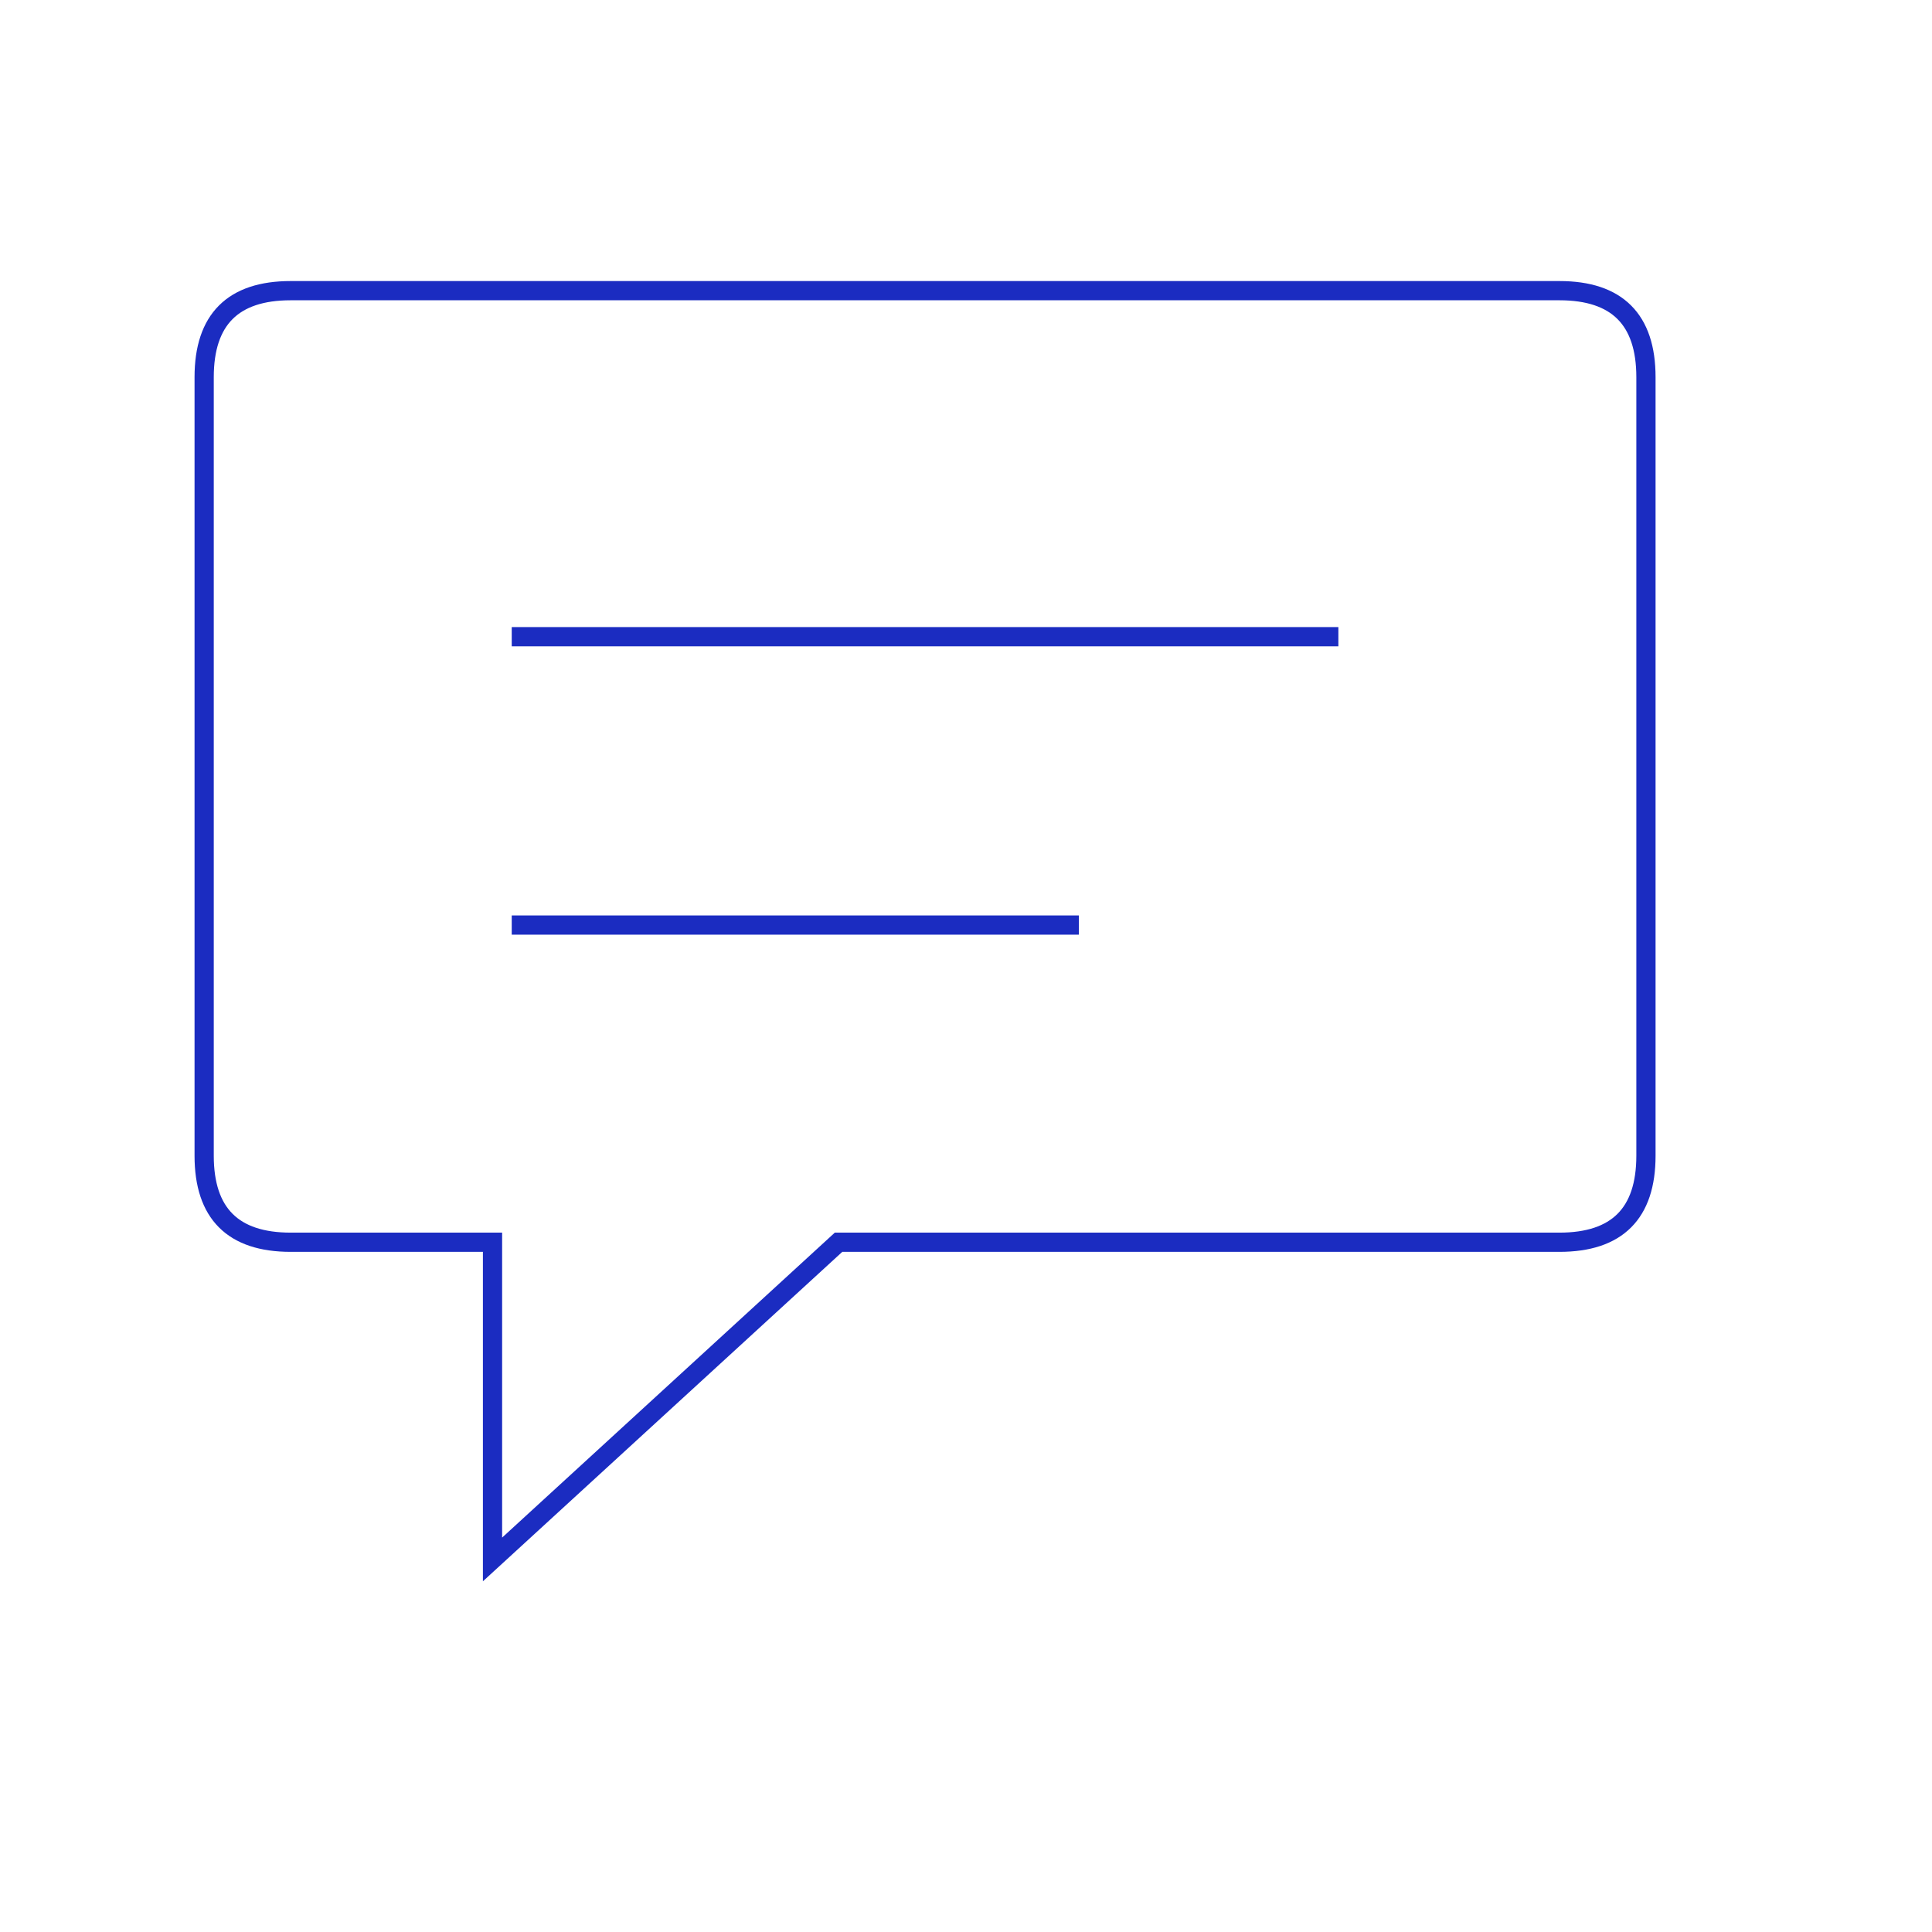
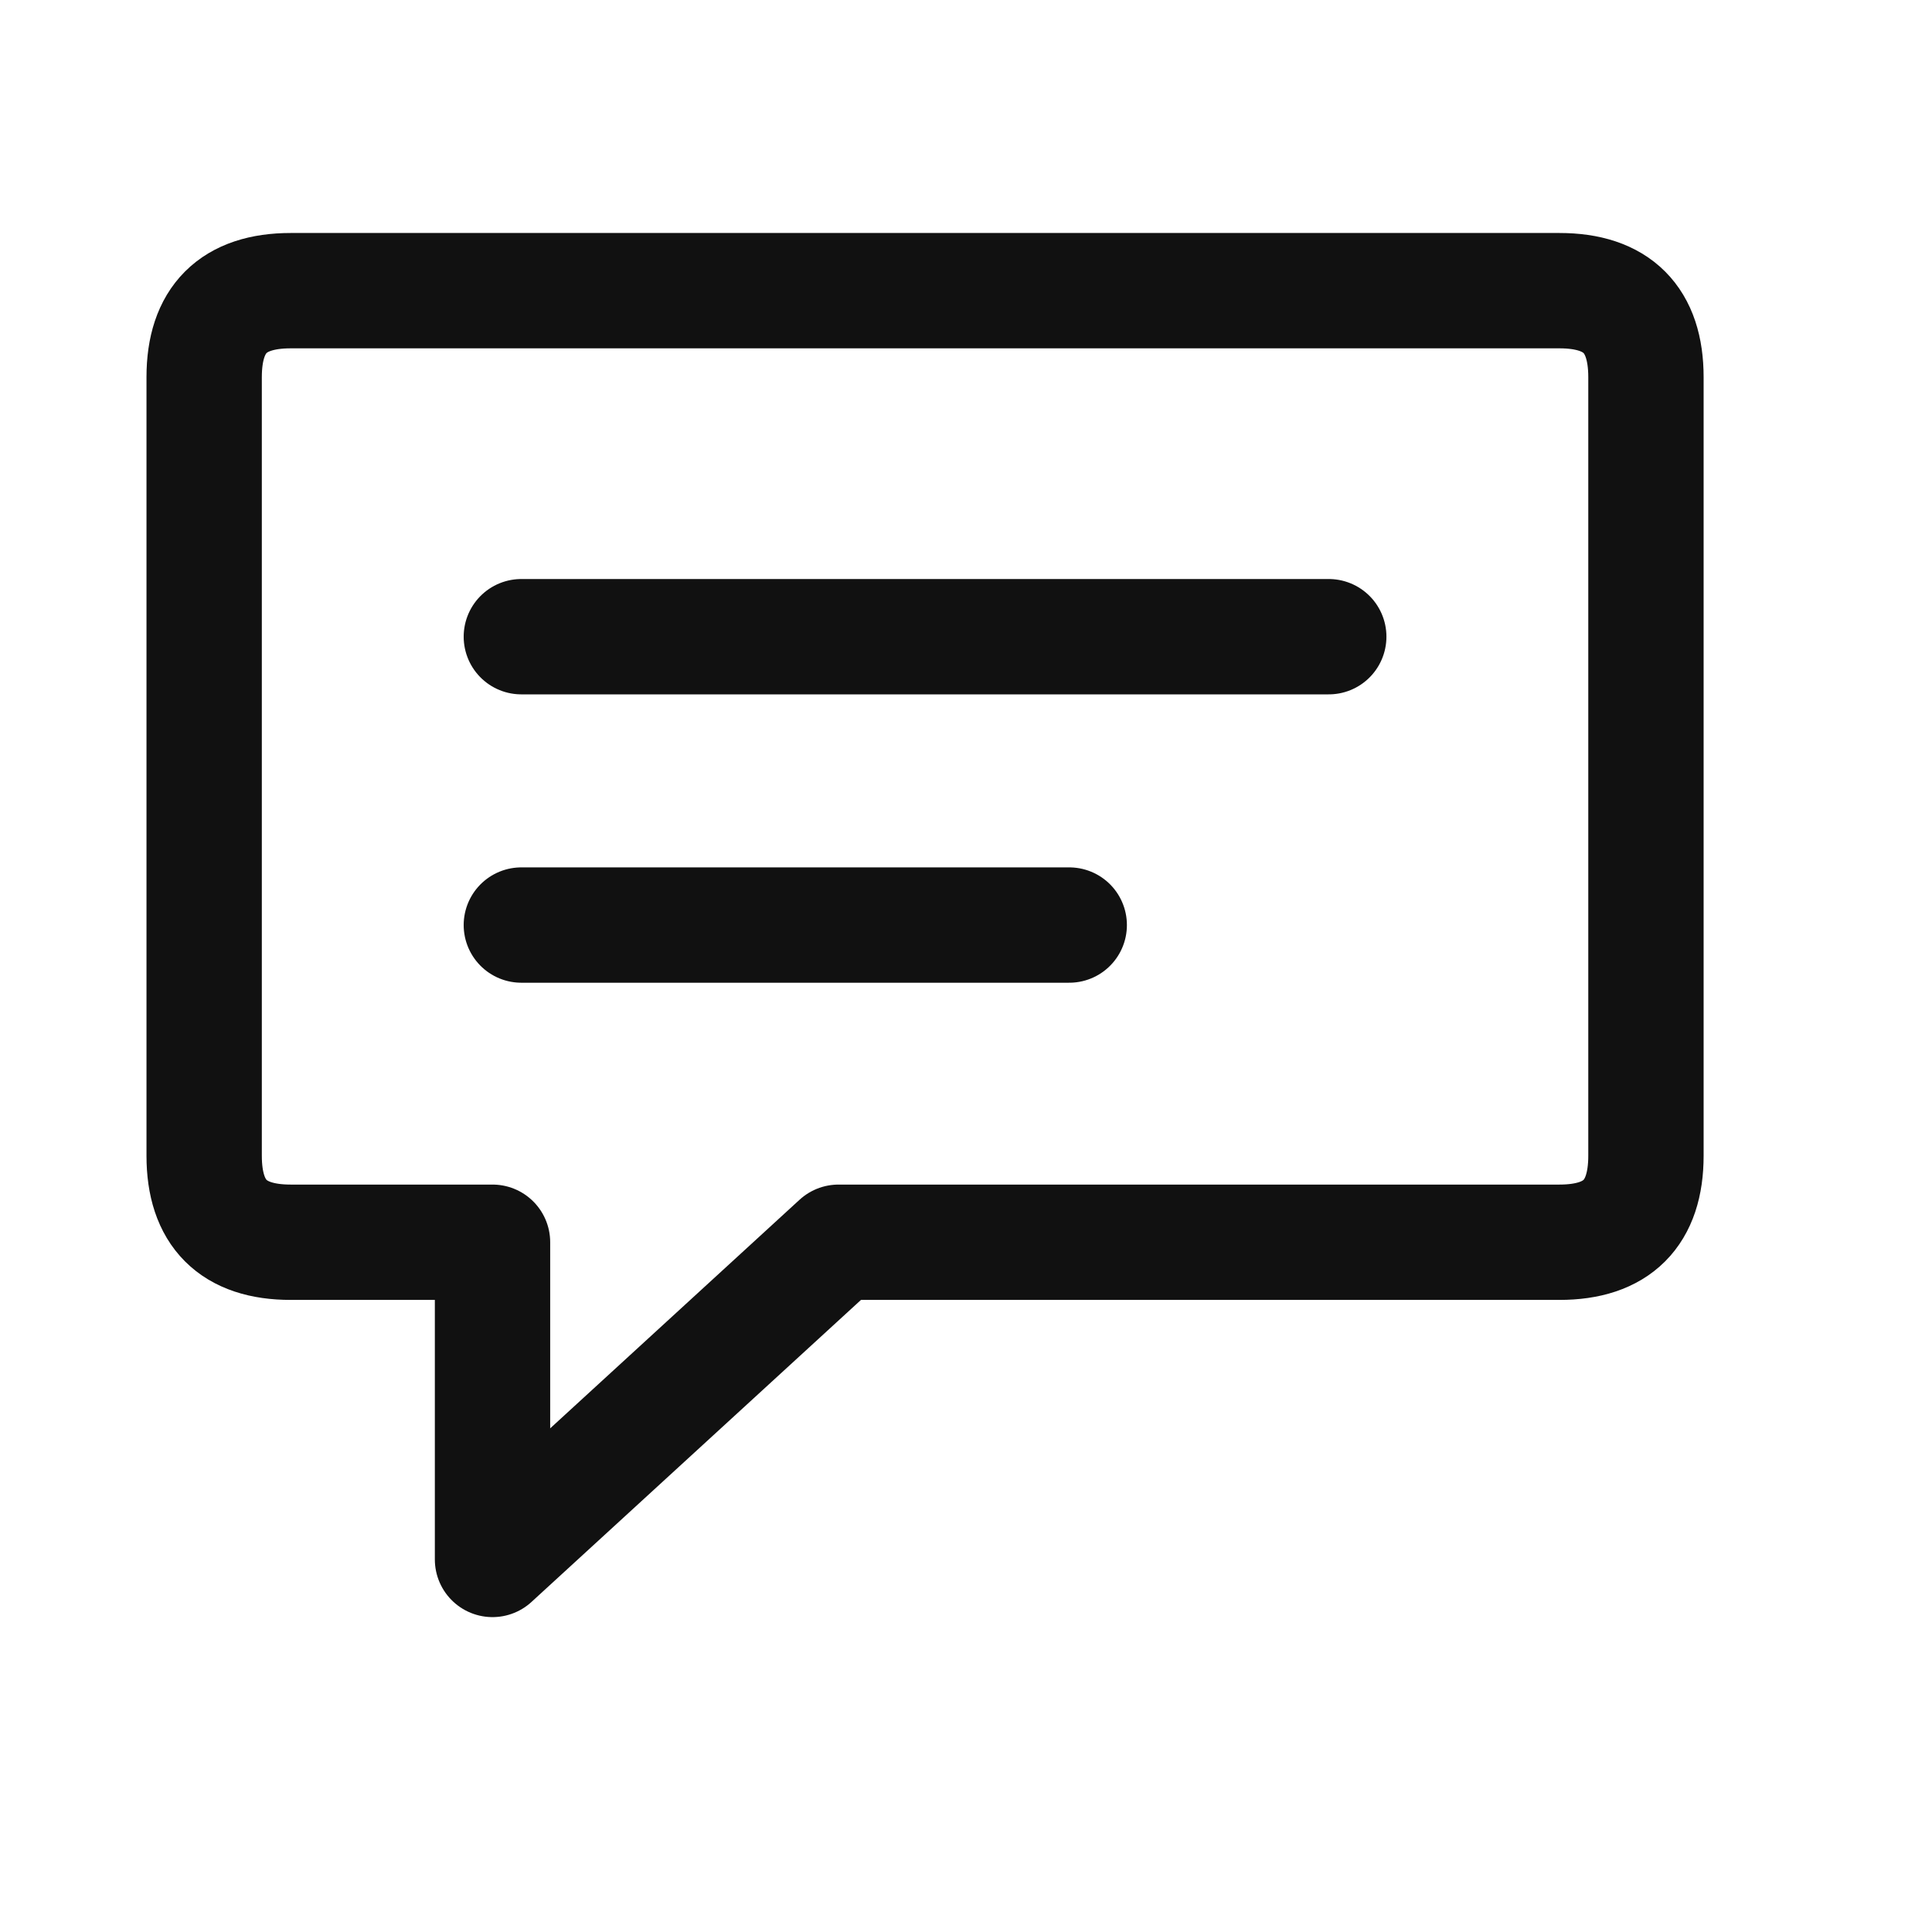
- <svg xmlns="http://www.w3.org/2000/svg" contentScriptType="text/ecmascript" zoomAndPan="magnify" contentStyleType="text/css" stroke="#000000" stroke-linecap="square" version="1" width="101" stroke-miterlimit="10" fill="#000000" preserveAspectRatio="xMidYMid meet" viewBox="0 0 100.5 100.5" height="101">
+ <svg xmlns="http://www.w3.org/2000/svg" contentScriptType="text/ecmascript" zoomAndPan="magnify" contentStyleType="text/css" stroke="#111111" stroke-linecap="round" version="1" width="101" stroke-miterlimit="10" fill="#000000" preserveAspectRatio="xMidYMid meet" viewBox="0 0 100.5 100.5" height="101" stroke-width="6" stroke-linejoin="round">
  <g>
-     <g fill="none" stroke="#1b2cc1">
+     <g fill="none" stroke="#111111">
      <path d="M15.12 15.12h66c3 0 4.5 1.5 4.5 4.5v40.5c0 3-1.5 4.5-4.5 4.5H43.62l-18 16.5V64.62H15.12c-3 0-4.5-1.5-4.5-4.5V19.62c0-3 1.5-4.5 4.5-4.5Z" />
      <path d="M27.12 33.12h42" />
      <path d="M27.12 48.12h28.5" />
    </g>
  </g>
</svg>
